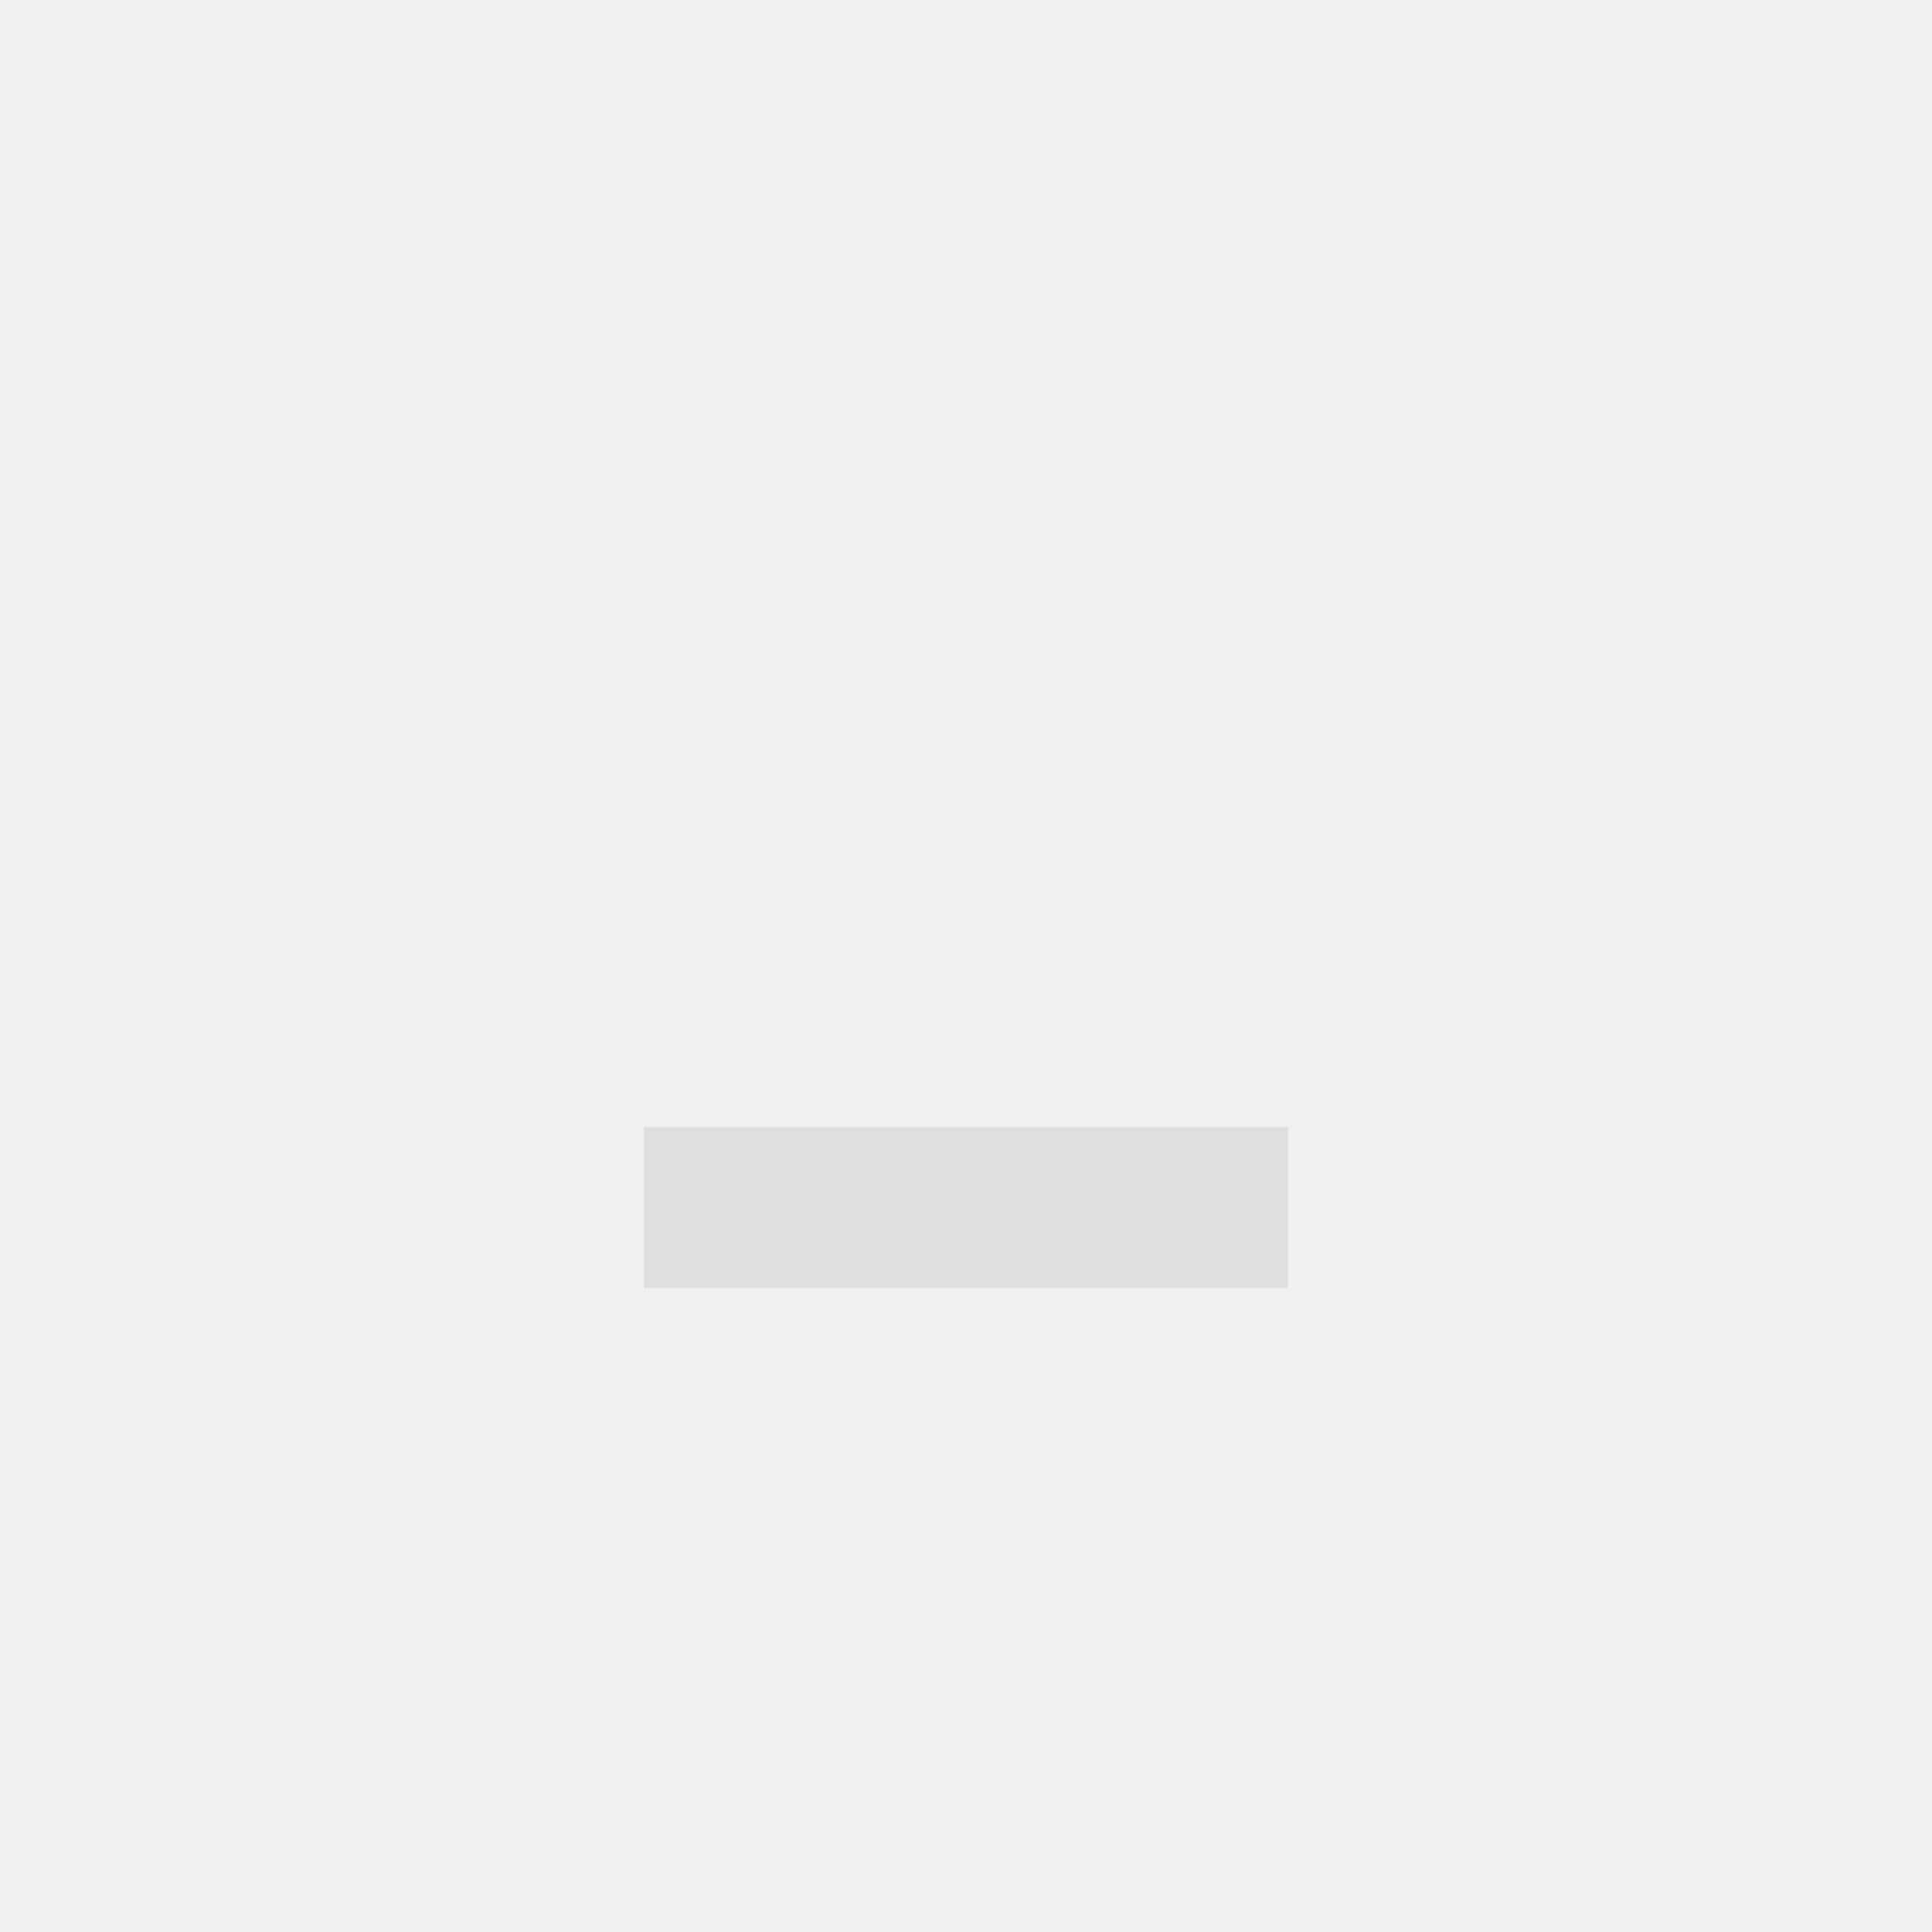
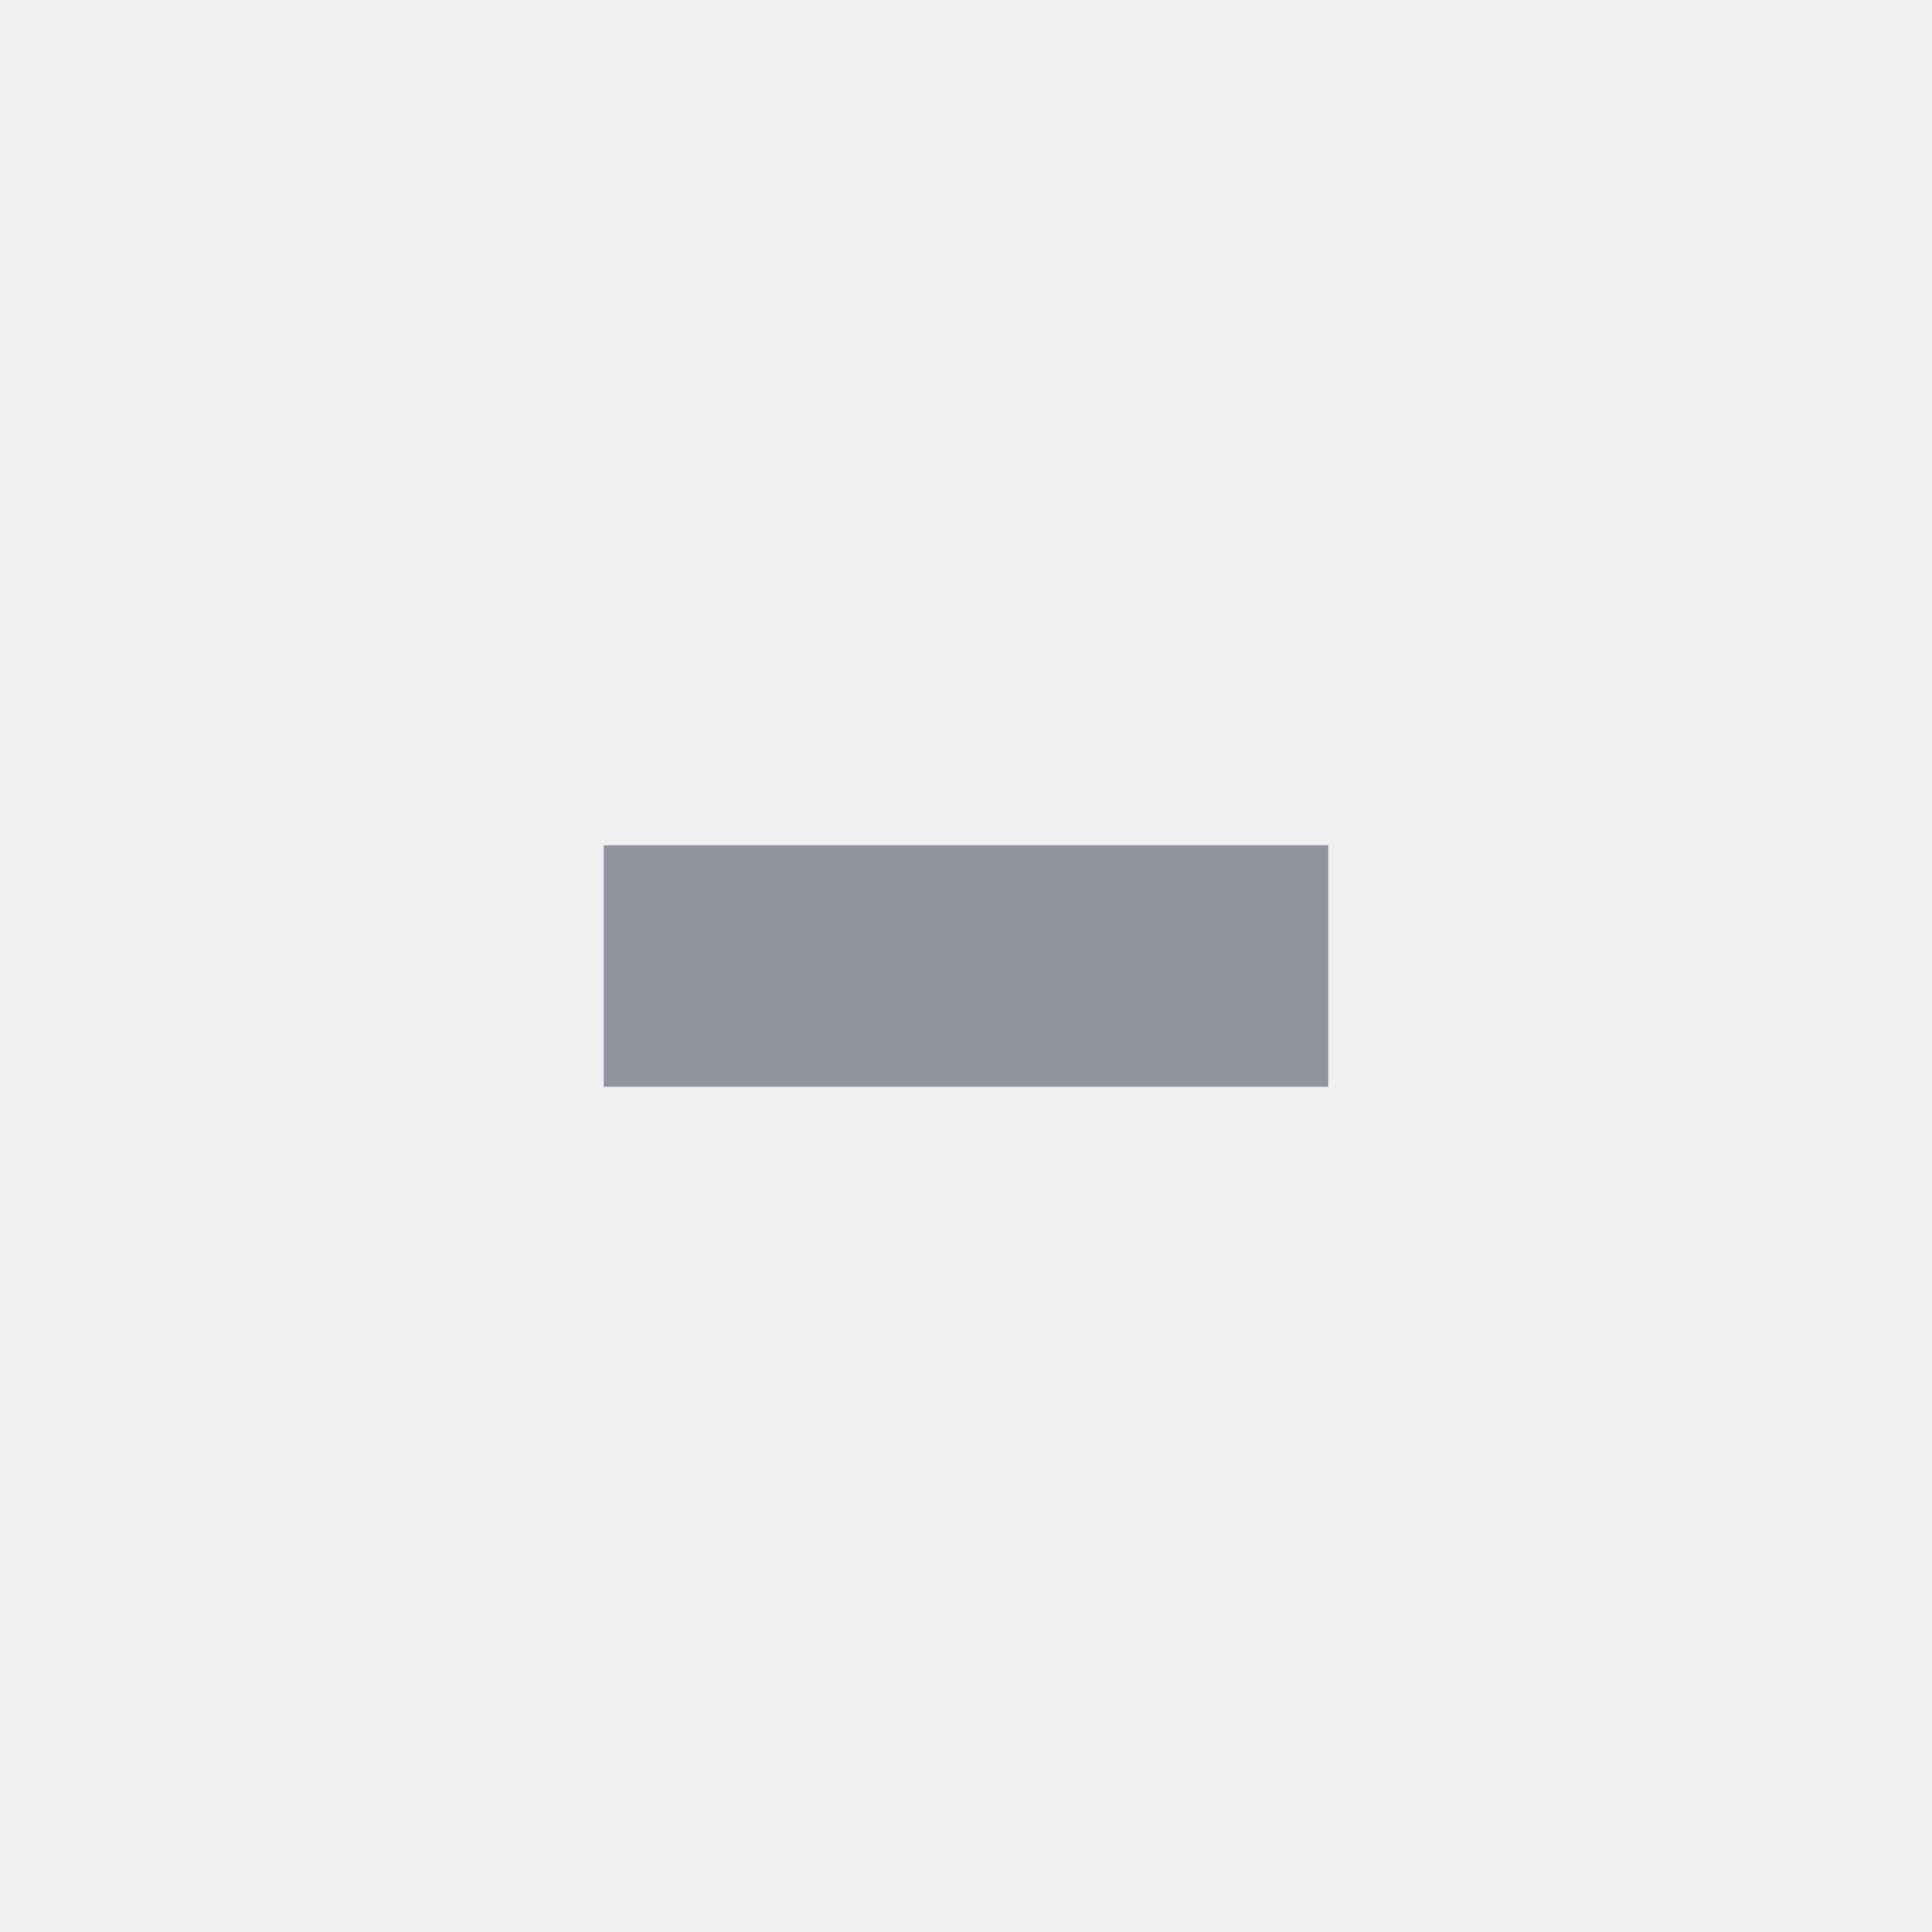
- <svg xmlns="http://www.w3.org/2000/svg" width="24" height="24" version="1.1">
-   <g id="pressed-center" transform="matrix(1.090909,0,0,1.090909,-2.181818,0)">
-     <g transform="translate(46)">
-       <rect style="opacity:0.001" width="22" height="22" x="0" y="0" />
+ <svg xmlns="http://www.w3.org/2000/svg" id="svg4306" style="enable-background:new" width="16" height="16" version="1.1">
+   <g id="active-center">
+     <path id="rect9057-4-3-8-5" style="color:#000000;font-style:normal;font-variant:normal;font-weight:normal;font-stretch:normal;font-size:medium;line-height:normal;font-family:Sans;-inkscape-font-specification:Sans;text-indent:0;text-align:start;text-decoration:none;text-decoration-line:none;letter-spacing:normal;word-spacing:normal;text-transform:none;direction:ltr;block-progression:tb;writing-mode:lr-tb;baseline-shift:baseline;text-anchor:start;display:inline;overflow:visible;visibility:visible;opacity:1;fill:#90949e;fill-opacity:1;stroke:none;stroke-width:2;marker:none;enable-background:accumulate" d="m 5,7 0,2 6,0 0,-2 z" />
+     <rect id="rect17883-32-6-9" style="display:inline;opacity:1;fill:none;fill-opacity:1;stroke:none;stroke-width:1;stroke-linecap:butt;stroke-linejoin:miter;stroke-miterlimit:4;stroke-dasharray:none;stroke-dashoffset:0;stroke-opacity:0" width="16" height="16" x="0" y="0" />
+   </g>
+   <g id="hover-center" style="display:inline" transform="translate(-466,185.6378)">
+     <g id="g4909-3-7" style="display:inline;opacity:1" transform="translate(-781,-432.6378)">
+       <ellipse id="path4068-7-5-9-6-7-2-1-6-1" style="display:inline;opacity:1;fill:#fefefe;fill-opacity:1;stroke:none;stroke-width:0;stroke-linecap:butt;stroke-linejoin:miter;stroke-miterlimit:4;stroke-dasharray:none;stroke-dashoffset:0;stroke-opacity:1" cx="1273" cy="255" rx="6" ry="6" />
+       <path id="path4068-7-5-9-6-7-2-5-23-4-3" style="display:inline;opacity:1;fill:#d4d5db;fill-opacity:1;stroke:none;stroke-width:0;stroke-linecap:butt;stroke-linejoin:miter;stroke-miterlimit:4;stroke-dasharray:none;stroke-dashoffset:0;stroke-opacity:1" d="m 1273,248 a 7,7 0 0 0 -7,7 7,7 0 0 0 7,7 7,7 0 0 0 7,-7 7,7 0 0 0 -7,-7 z m 0,1 a 6,6 0 0 1 6,6 6,6 0 0 1 -6,6 6,6 0 0 1 -6,-6 6,6 0 0 1 6,-6 z" />
+       <g id="g4834-0-4-5" style="display:inline;opacity:1;fill:#c0e3ff;fill-opacity:1" transform="translate(1265,247)">
+         <g id="layer12-45-6-2-7" style="display:inline;fill:#c0e3ff;fill-opacity:1" transform="translate(-81.0002,-967)">
+           <path id="rect9057-8-2-3" style="color:#000000;font-style:normal;font-variant:normal;font-weight:normal;font-stretch:normal;font-size:medium;line-height:normal;font-family:Sans;-inkscape-font-specification:Sans;text-indent:0;text-align:start;text-decoration:none;text-decoration-line:none;letter-spacing:normal;word-spacing:normal;text-transform:none;direction:ltr;block-progression:tb;writing-mode:lr-tb;baseline-shift:baseline;text-anchor:start;display:inline;overflow:visible;visibility:visible;opacity:1;fill:#7a7f8b;fill-opacity:1;stroke:none;stroke-width:2;marker:none;enable-background:accumulate" d="m 86,974 0,2 6,0 0,-2 z" />
+         </g>
+       </g>
    </g>
-     <circle style="opacity:0.19;fill:#ffffff" cx="57" cy="11" r="11" />
-     <path style="fill:#dfdfdf" d="m 53.333,14.667 h 7.333 V 12.833 h -7.333 z" />
+     <rect id="rect17883-11-4-0" style="display:inline;opacity:1;fill:none;fill-opacity:1;stroke:none;stroke-width:1;stroke-linecap:butt;stroke-linejoin:miter;stroke-miterlimit:4;stroke-dasharray:none;stroke-dashoffset:0;stroke-opacity:0" width="16" height="16" x="484" y="-185.64" />
  </g>
-   <g id="hover-center" transform="matrix(1.090909,0,0,1.090909,-1.090909,0)">
-     <g transform="translate(23)">
-       <rect style="opacity:0.001" width="22" height="22" x="0" y="0" />
+   <g id="pressed-center" style="display:inline" transform="translate(-347,185.6378)">
+     <g id="g4909-1-2-0" style="display:inline;opacity:1" transform="translate(-882,-432.6378)">
+       <g id="g4490-3-6-1-4-1-6" style="display:inline;opacity:1" transform="translate(-161)">
+         <g id="g4092-0-7-2-0-0-94-2" style="display:inline" transform="translate(58)">
+           <circle id="path4068-7-3-0-3-6-8-3" style="fill:#5294e2;fill-opacity:1;stroke:none;stroke-width:0;stroke-linecap:butt;stroke-linejoin:miter;stroke-miterlimit:4;stroke-dasharray:none;stroke-dashoffset:0;stroke-opacity:1" cx="1376" cy="255" r="7" />
+         </g>
+       </g>
+       <g id="g4834-9-3-8-5" style="display:inline;opacity:1;fill:#c0e3ff;fill-opacity:1" transform="translate(1265,247)">
+         <g id="layer12-45-3-7-96-7" style="display:inline;fill:#c0e3ff;fill-opacity:1" transform="translate(-81.0002,-967)">
+           <path id="rect9057-3-5-1-1" style="color:#000000;font-style:normal;font-variant:normal;font-weight:normal;font-stretch:normal;font-size:medium;line-height:normal;font-family:Sans;-inkscape-font-specification:Sans;text-indent:0;text-align:start;text-decoration:none;text-decoration-line:none;letter-spacing:normal;word-spacing:normal;text-transform:none;writing-mode:lr-tb;direction:ltr;baseline-shift:baseline;text-anchor:start;display:inline;overflow:visible;visibility:visible;fill:#ffffff;fill-opacity:1;stroke:none;stroke-width:2;marker:none;enable-background:accumulate" d="m 86,974 v 2 h 6 v -2 z" />
+         </g>
+       </g>
    </g>
-     <circle style="opacity:0.08;fill:#ffffff" cx="34" cy="11" r="11" />
-     <path style="fill:#dfdfdf" d="m 30.333,14.667 h 7.333 V 12.833 h -7.333 z" />
+     <rect id="rect17883-79-9-2-2" style="display:inline;opacity:1;fill:none;fill-opacity:1;stroke:none;stroke-width:1;stroke-linecap:butt;stroke-linejoin:miter;stroke-miterlimit:4;stroke-dasharray:none;stroke-dashoffset:0;stroke-opacity:0" width="16" height="16" x="383" y="-185.64" />
  </g>
-   <g id="active-center" transform="scale(1.090909)">
-     <rect style="opacity:0.001" width="22" height="22" x="0" y="0" />
-     <path style="fill:#dfdfdf" d="m 7.333,12.833 v 1.833 H 14.667 V 12.833 Z" />
+   <g id="inactive-center" style="opacity:0.5" transform="translate(-4)">
+     <path id="rect9057-4-09-2" style="color:#000000;font-style:normal;font-variant:normal;font-weight:normal;font-stretch:normal;font-size:medium;line-height:normal;font-family:Sans;-inkscape-font-specification:Sans;text-indent:0;text-align:start;text-decoration:none;text-decoration-line:none;letter-spacing:normal;word-spacing:normal;text-transform:none;writing-mode:lr-tb;direction:ltr;baseline-shift:baseline;text-anchor:start;display:inline;overflow:visible;visibility:visible;opacity:1;fill:#90949e;fill-opacity:1;stroke:none;stroke-width:2;marker:none;enable-background:accumulate" d="m 63,7 v 2 h 6 V 7 Z" />
+     <rect id="rect17883-39-3-46-6" style="display:inline;opacity:1;fill:none;fill-opacity:1;stroke:none;stroke-width:1;stroke-linecap:butt;stroke-linejoin:miter;stroke-miterlimit:4;stroke-dasharray:none;stroke-dashoffset:0;stroke-opacity:0" width="16" height="16" x="58" y="0" />
  </g>
-   <g id="inactive-center" transform="matrix(1.090909,0,0,1.090909,72,0)">
-     <rect style="opacity:0.001" width="22" height="22" x="0" y="0" />
-     <path style="opacity:0.5;fill:#dfdfdf" d="m 7.333,12.833 v 1.833 H 14.667 V 12.833 Z" />
-   </g>
-   <g id="deactivated-center" transform="matrix(1.090909,0,0,1.090909,96,0)">
-     <rect style="opacity:0.001" width="22" height="22" x="0" y="0" />
-     <path style="opacity:0.5;fill:#dfdfdf" d="m 7.333,12.833 v 1.833 H 14.667 V 12.833 Z" />
+   <g id="deactivated-center" style="opacity:0.5" transform="translate(14)">
+     <path id="path47" style="color:#000000;font-style:normal;font-variant:normal;font-weight:normal;font-stretch:normal;font-size:medium;line-height:normal;font-family:Sans;-inkscape-font-specification:Sans;text-indent:0;text-align:start;text-decoration:none;text-decoration-line:none;letter-spacing:normal;word-spacing:normal;text-transform:none;writing-mode:lr-tb;direction:ltr;baseline-shift:baseline;text-anchor:start;display:inline;overflow:visible;visibility:visible;opacity:1;fill:#90949e;fill-opacity:1;stroke:none;stroke-width:2;marker:none;enable-background:accumulate" d="m 63,7 v 2 h 6 V 7 Z" />
+     <rect id="rect49" style="display:inline;opacity:1;fill:none;fill-opacity:1;stroke:none;stroke-width:1;stroke-linecap:butt;stroke-linejoin:miter;stroke-miterlimit:4;stroke-dasharray:none;stroke-dashoffset:0;stroke-opacity:0" width="16" height="16" x="58" y="0" />
  </g>
</svg>
